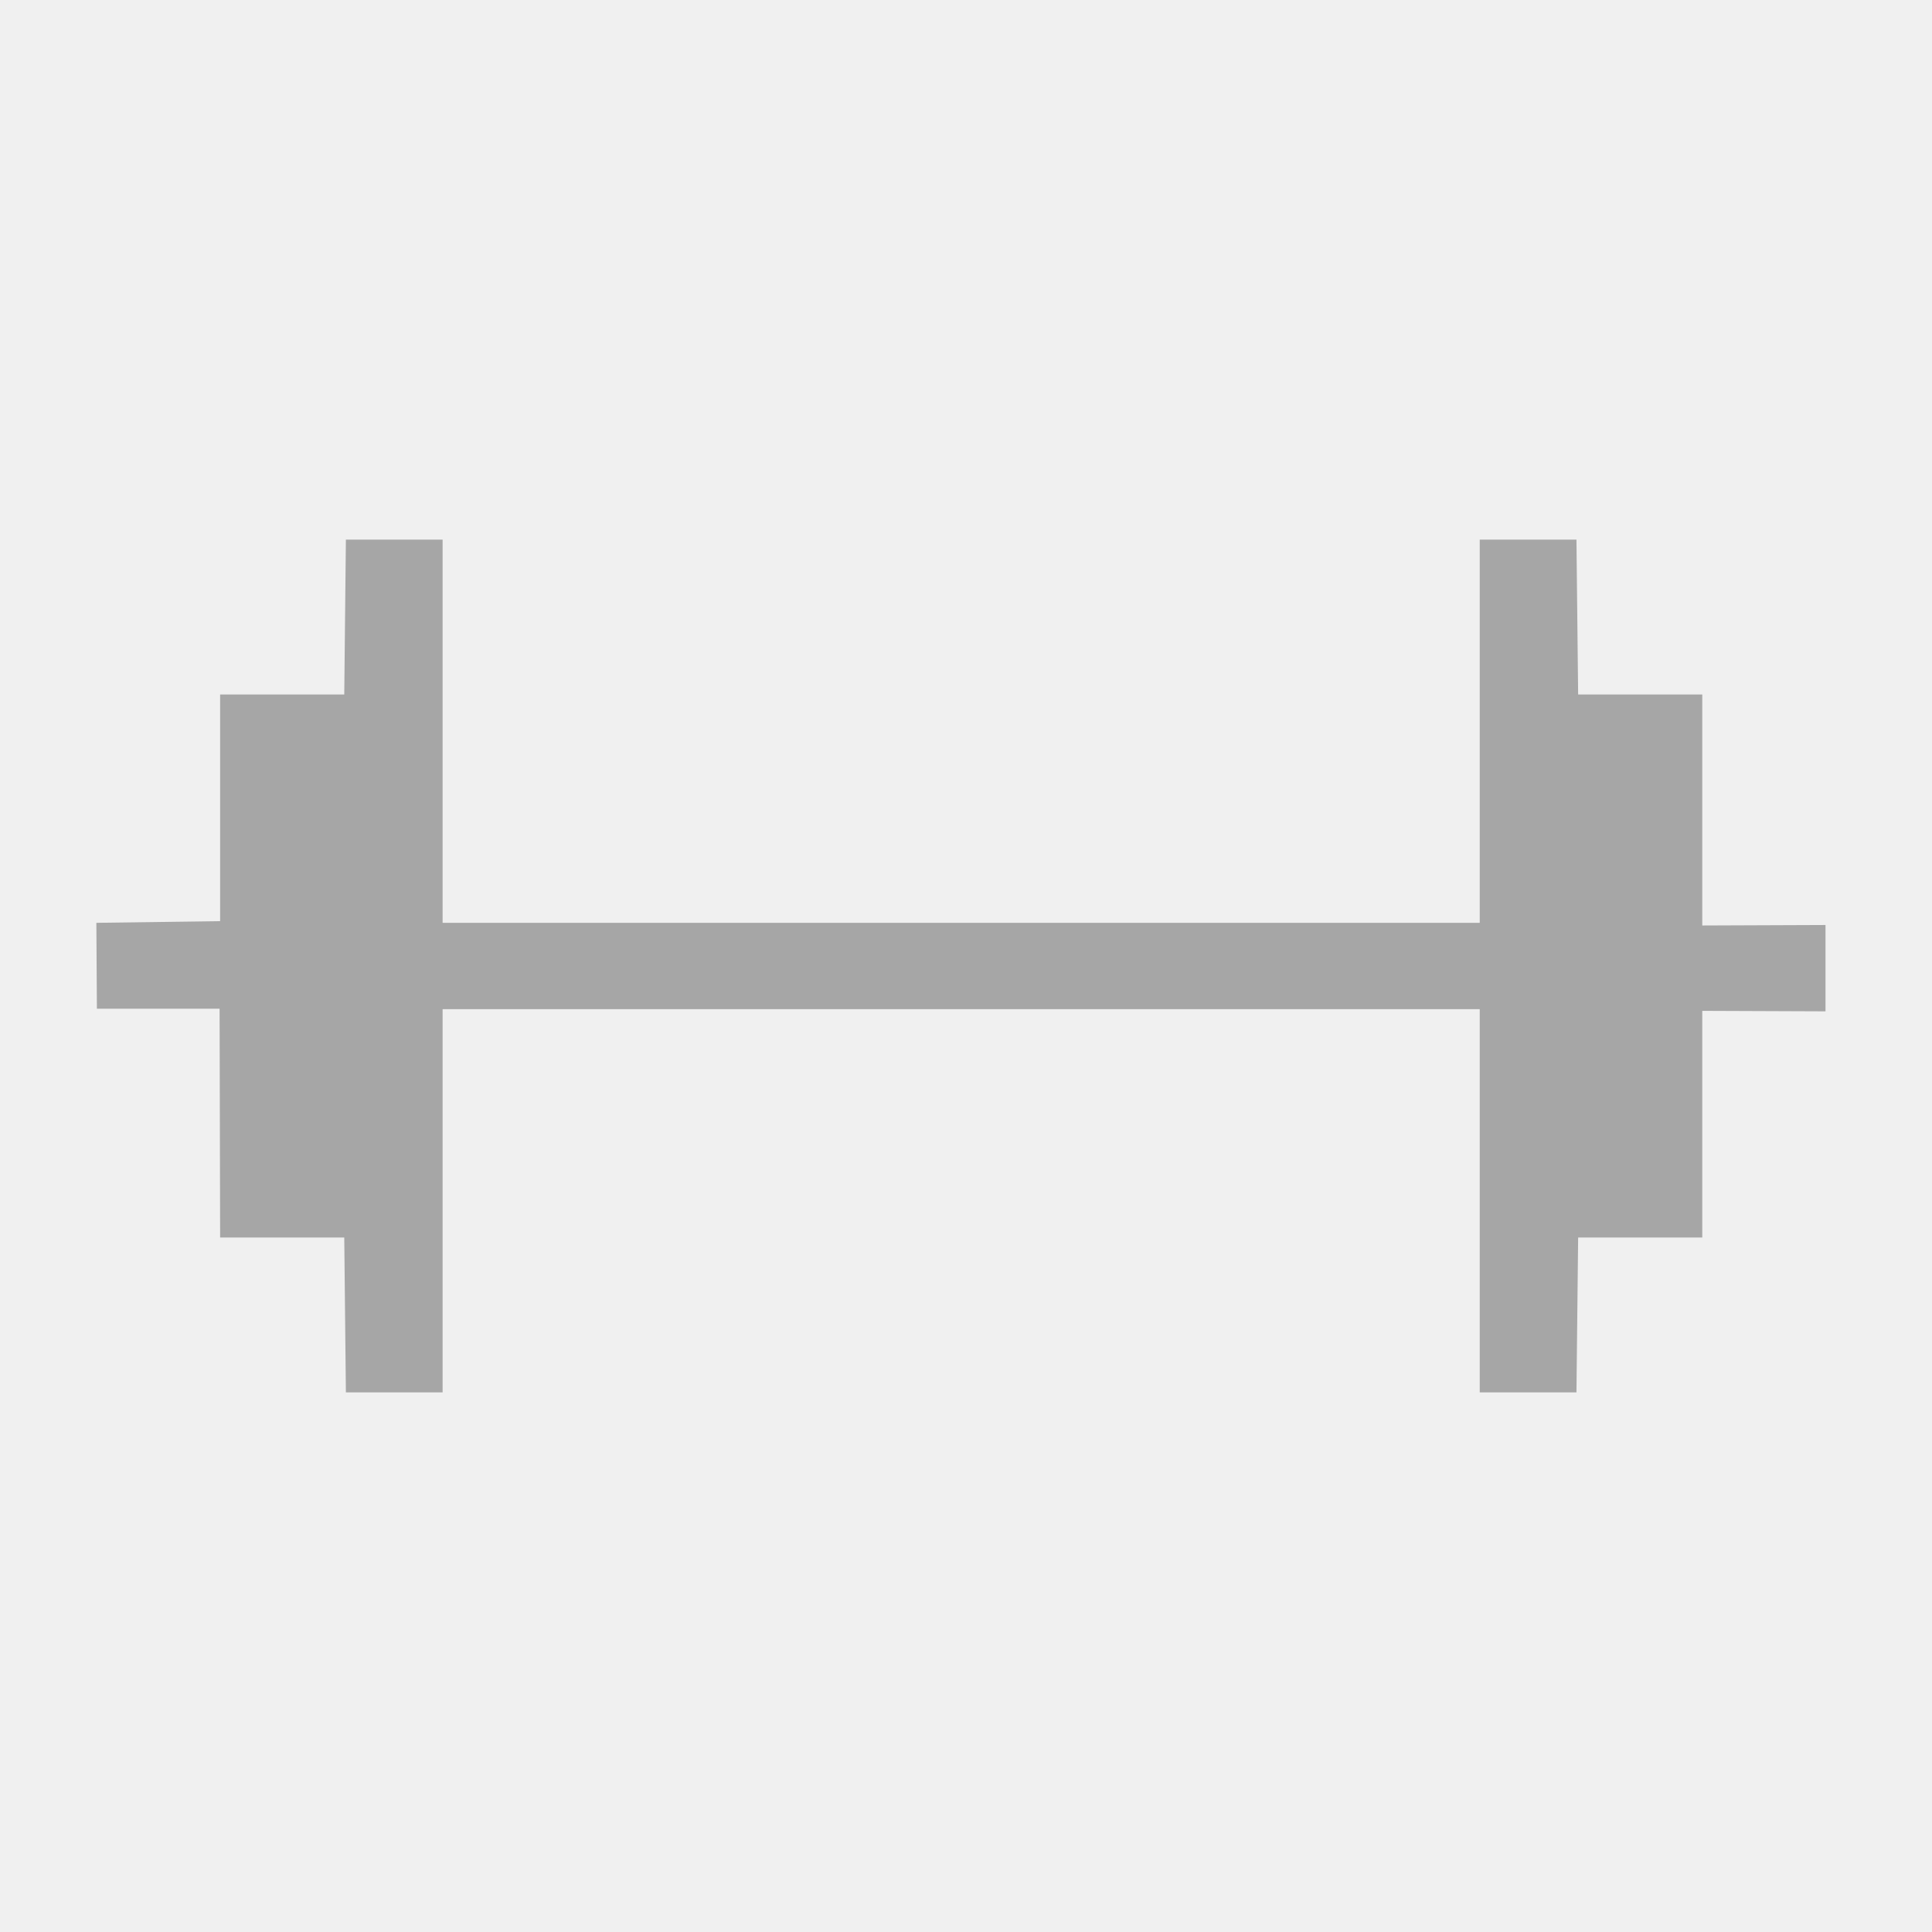
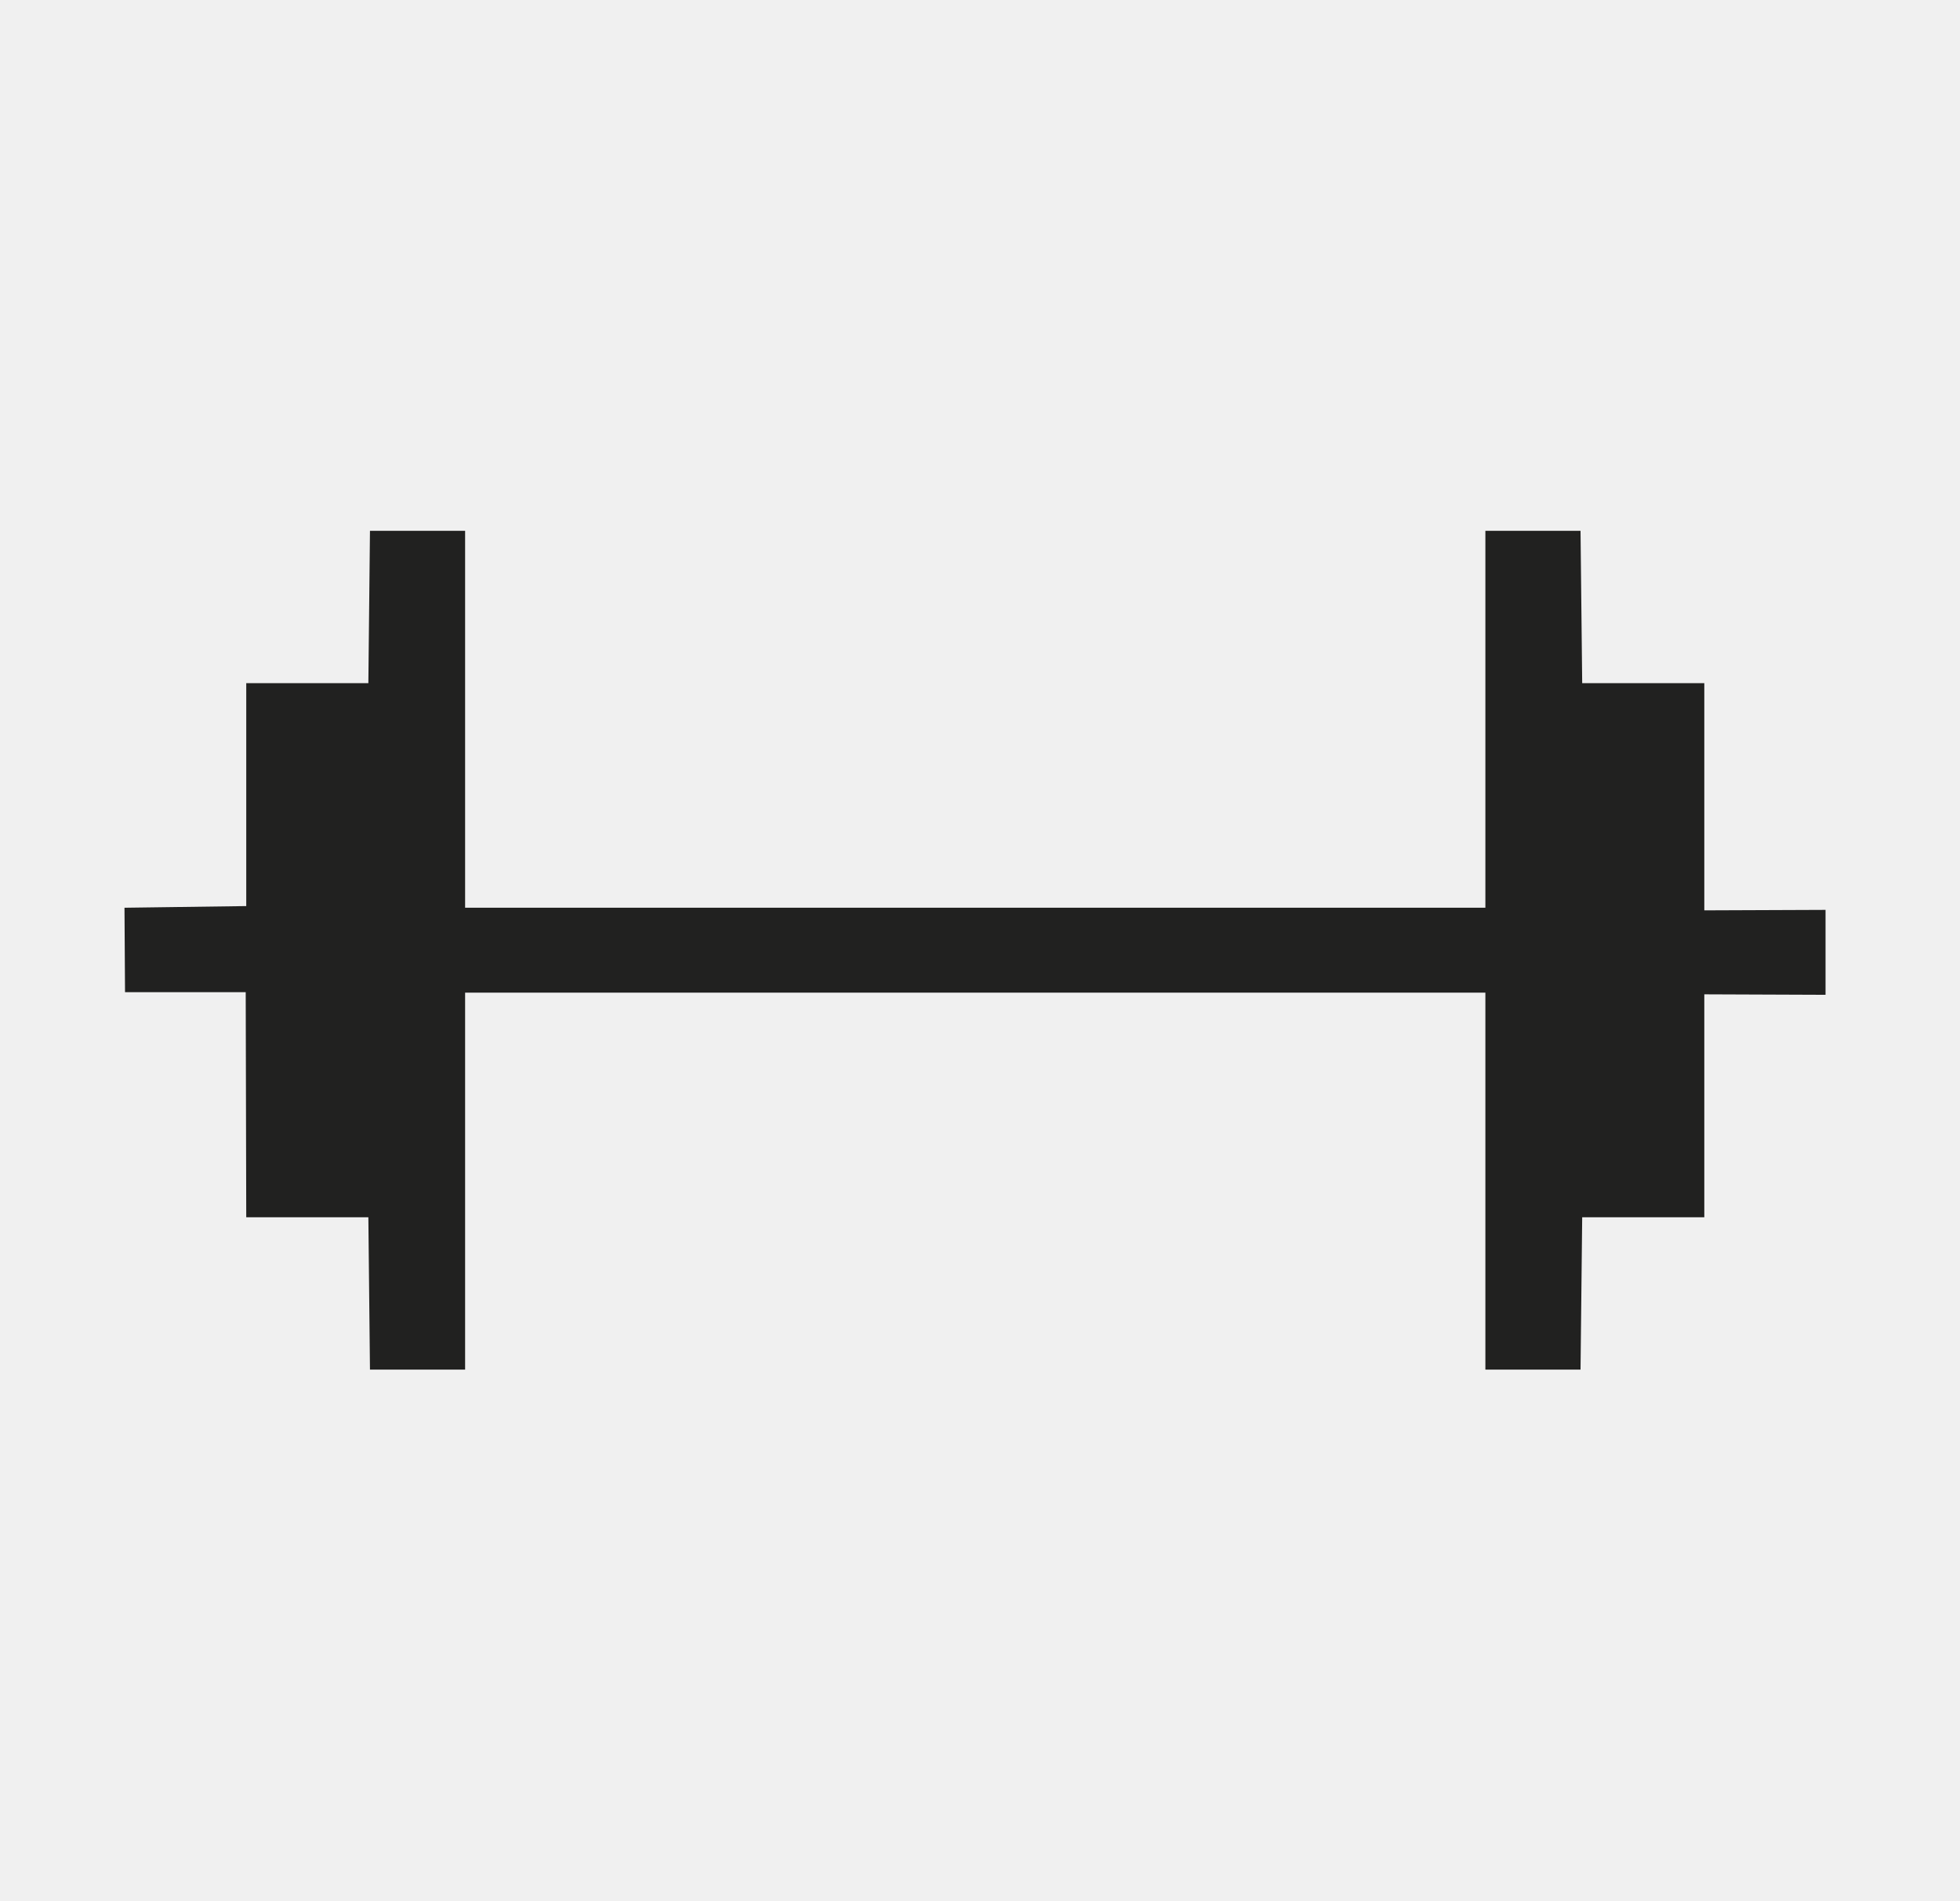
- <svg xmlns="http://www.w3.org/2000/svg" width="32" height="32" viewBox="0 0 32 32" fill="none">
-   <g id="fitness_center_FILL0_wght300_GRAD0_opsz48 1" clip-path="url(#clip0_1703_1548)">
-     <path id="Vector" d="M26.111 23.062L24.509 23.062L24.509 16.715L7.331 16.715L7.331 23.062L5.729 23.062L5.702 20.497L3.646 20.497L3.637 16.707L1.605 16.707L1.596 15.285L3.646 15.257L3.646 11.503L5.702 11.503L5.729 8.938L7.331 8.938L7.331 15.285L24.509 15.285L24.509 8.938L26.111 8.938L26.139 11.503L28.195 11.503L28.195 15.329L30.236 15.321L30.236 16.751L28.195 16.743V20.497L26.139 20.497L26.111 23.062Z" fill="#A6A6A6" />
+ <svg xmlns="http://www.w3.org/2000/svg" width="33" height="32" viewBox="0 0 33 32" fill="none">
+   <g clip-path="url(#clip0_3005_5113)">
+     <path d="M26.611 23.062L25.009 23.062L25.009 16.715L7.831 16.715L7.831 23.062L6.229 23.062L6.202 20.497L4.146 20.497L4.137 16.707L2.105 16.707L2.096 15.285L4.146 15.257L4.146 11.503L6.202 11.503L6.229 8.938L7.831 8.938L7.831 15.285L25.009 15.285L25.009 8.938L26.611 8.938L26.639 11.503L28.695 11.503L28.695 15.329L30.736 15.321L30.736 16.751L28.695 16.743V20.497L26.639 20.497L26.611 23.062Z" fill="#212120" />
  </g>
  <defs>
-     <clipPath id="clip0_1703_1548">
-       <rect width="32" height="32" fill="white" />
+     <clipPath id="clip0_3005_5113">
+       <rect width="32" height="32" fill="white" transform="translate(0.5)" />
    </clipPath>
  </defs>
</svg>
